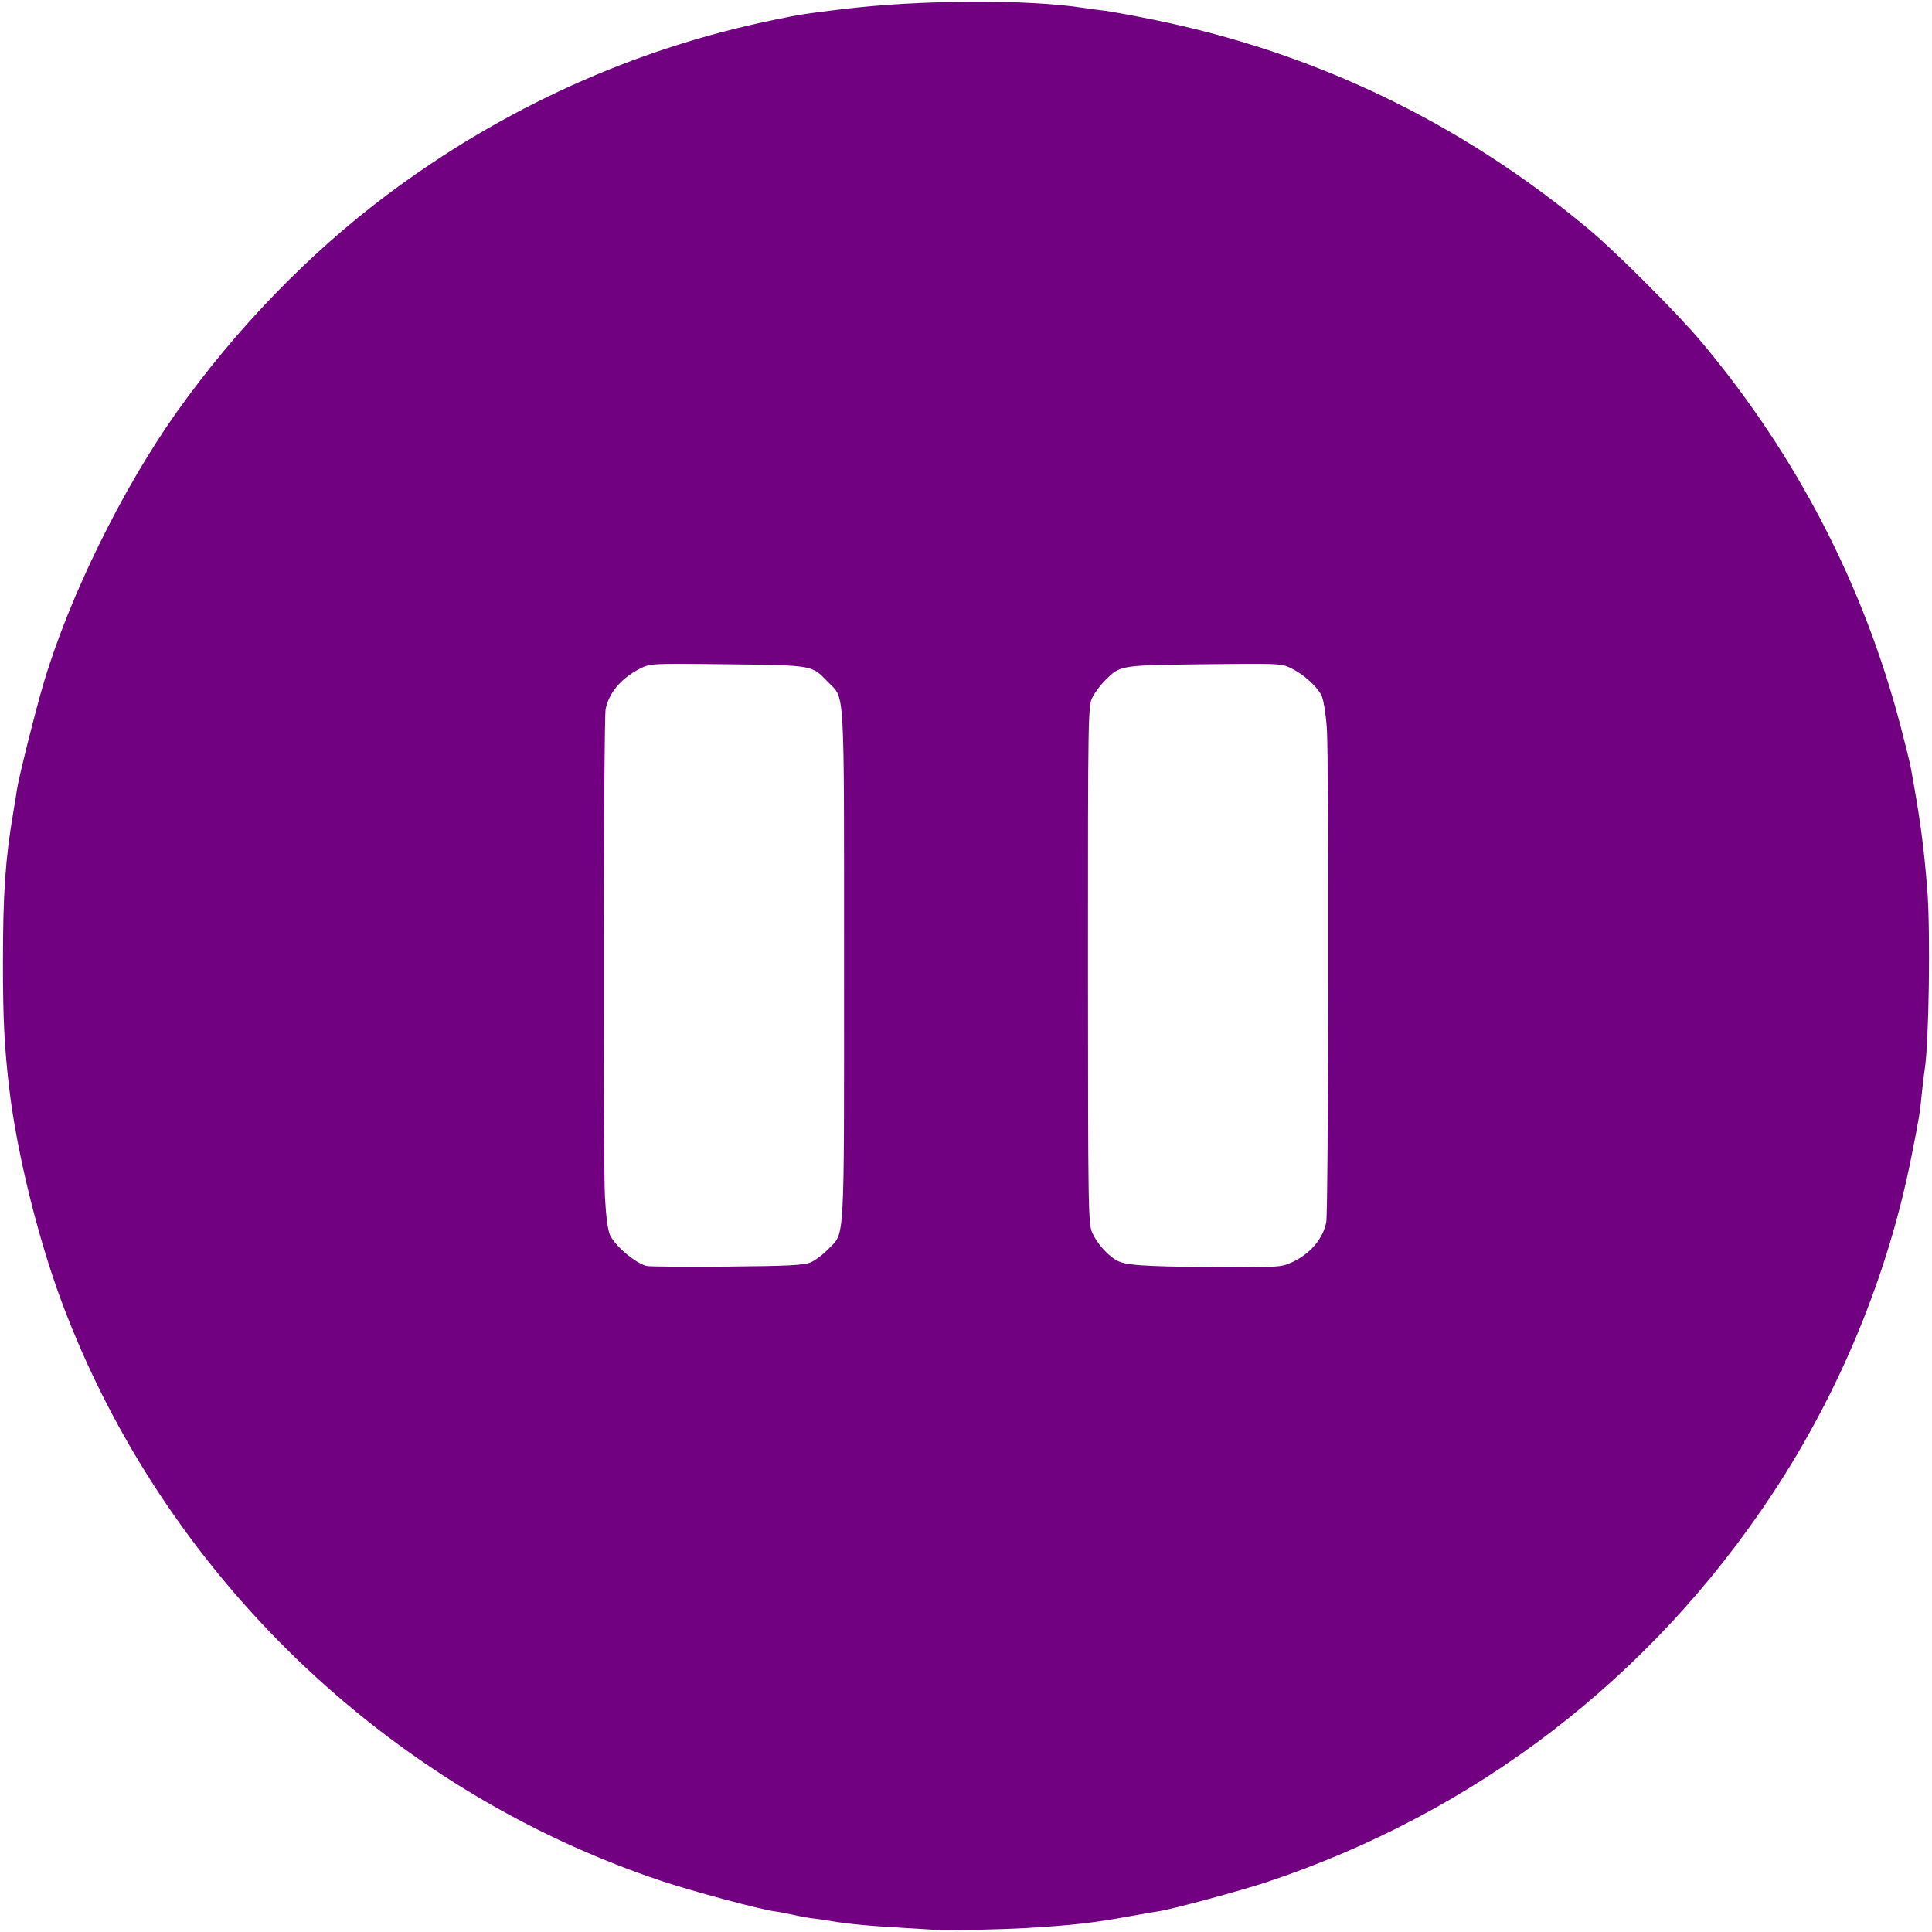
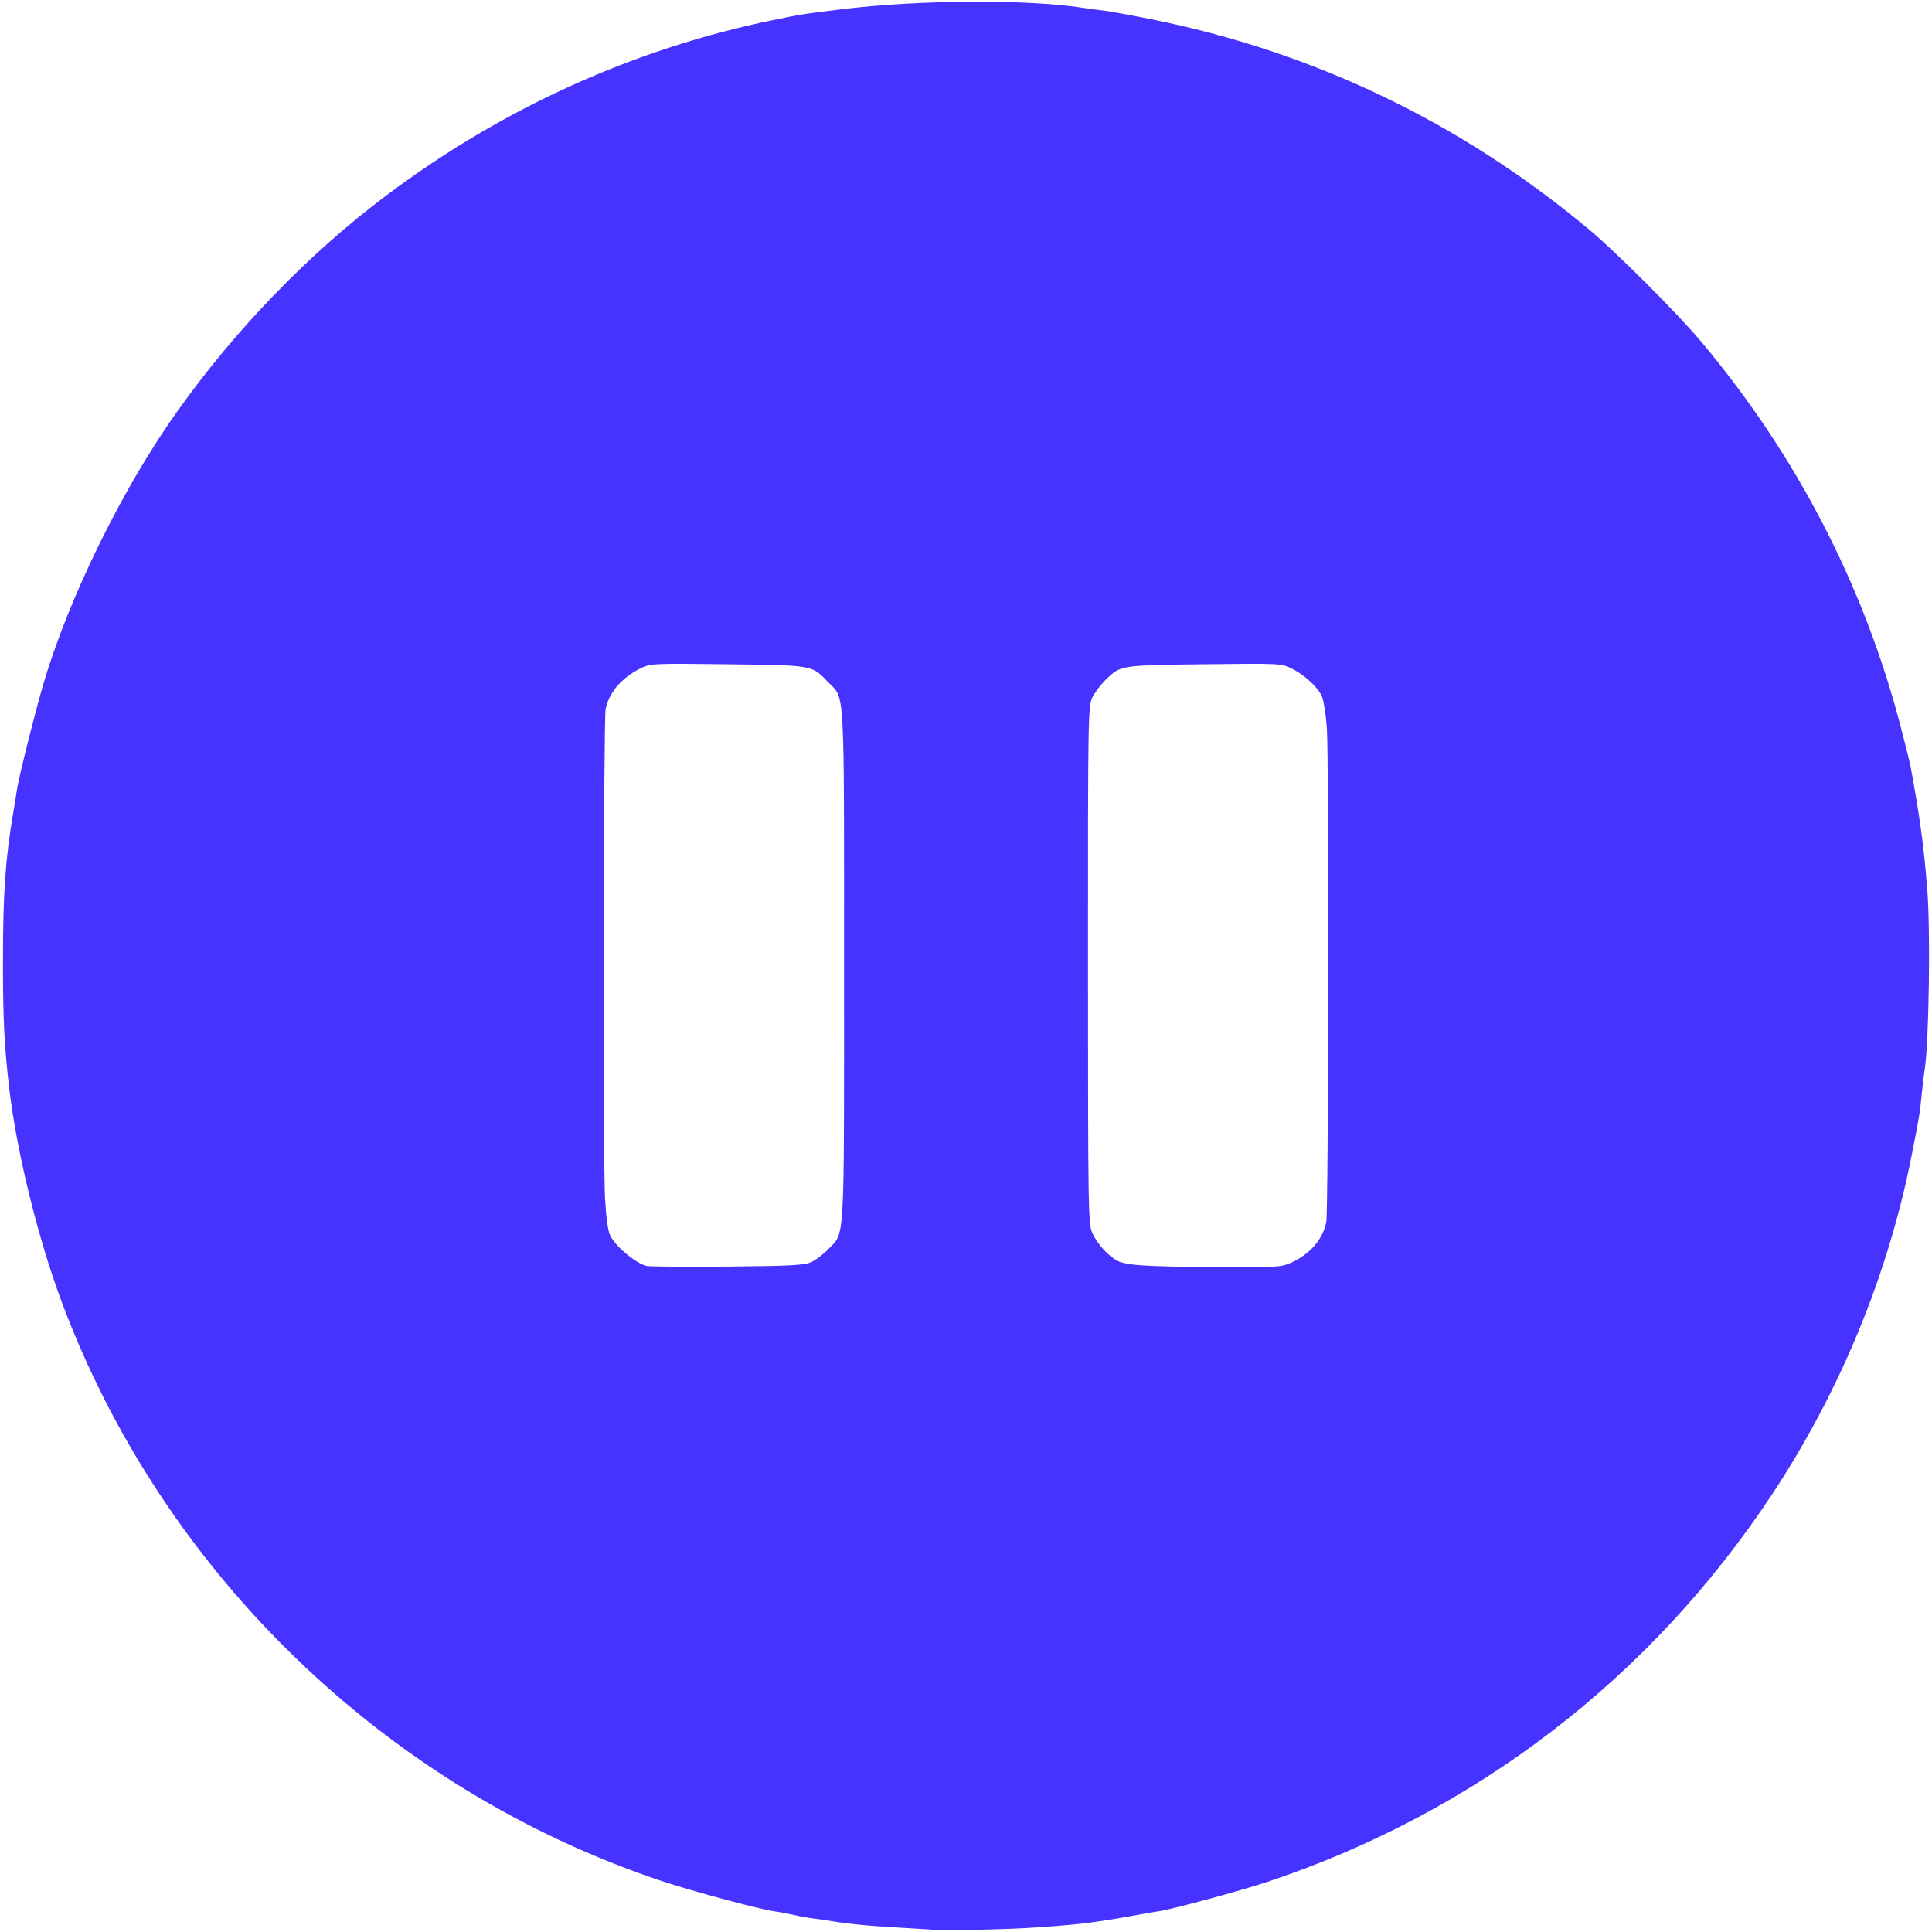
<svg xmlns="http://www.w3.org/2000/svg" fill="#000000" height="800px" width="800px" version="1.1" id="Capa_1" viewBox="0 0 512 512" xml:space="preserve">
  <defs id="defs1" />
-   <path style="fill:#710180;fill-opacity:1;stroke:#710180;stroke-width:0.64;stroke-linejoin:bevel;stroke-opacity:1" d="m 248.095,511.169 c -0.058,-0.055 -3.562,-0.29 -7.786,-0.522 -9.543,-0.524 -15.499,-1.081 -20.16,-1.886 -1.232,-0.213 -3.248,-0.503 -4.48,-0.646 -1.232,-0.143 -3.568,-0.564 -5.192,-0.936 -1.624,-0.372 -3.928,-0.805 -5.12,-0.961 -3.906,-0.512 -21.837,-5.33 -30.008,-8.062 C 102.672,473.857 43.532,416.784 16.708,345.064 10.391,328.174 4.775,305.378 2.784,288.55 c -1.308,-11.057 -1.681,-18.45 -1.682,-33.28 -5.1e-4,-18.467 0.625,-27.569 2.747,-40 0.391,-2.288 0.807,-4.88 0.925,-5.76 0.404,-3.011 4.851,-20.793 7.106,-28.413 6.74,-22.776 20.833,-51.454 35.269,-71.771 15.579,-21.925 34.957,-41.939 55.56,-57.386 30.772,-23.07 65.427,-38.754 102.4,-46.342 7.486,-1.536 7.73,-1.575 17.92,-2.823 20.736,-2.54 49.25,-2.692 64.267,-0.342 1.261,0.197 3.589,0.509 5.173,0.692 1.584,0.183 7.2,1.202 12.48,2.263 43.163,8.678 81.793,27.208 115.84,55.565 7.266,6.052 23.491,22.28 29.831,29.837 25.239,30.082 43.101,64.594 52.832,102.08 1.234,4.752 2.35,9.216 2.48,9.92 2.53,13.634 3.56,21.188 4.496,32.96 0.878,11.05 0.453,40.615 -0.686,47.68 -0.17,1.056 -0.485,3.648 -0.699,5.76 -0.626,6.175 -0.688,6.557 -2.814,17.28 -6.237,31.462 -18.868,62.087 -36.821,89.28 -32.137,48.675 -78.536,84.308 -133.739,102.704 -6.78,2.259 -25.181,7.239 -28.48,7.707 -0.88,0.125 -4.192,0.697 -7.36,1.272 -10.27,1.863 -15.348,2.447 -27.84,3.2 -6.214,0.375 -23.652,0.767 -23.894,0.537 z M 215.029,334.807 c 1.232,-0.544 3.306,-2.102 4.609,-3.463 4.664,-4.872 4.363,0.331 4.363,-75.434 0,-75.768 0.3,-70.585 -4.363,-75.413 -4.432,-4.589 -3.937,-4.501 -26.757,-4.778 -20.147,-0.244 -20.603,-0.222 -23.36,1.16 -5.1,2.555 -8.505,6.587 -9.345,11.067 -0.562,2.995 -0.714,119.617 -0.17,129.442 0.304,5.481 0.803,9.006 1.448,10.24 1.598,3.053 6.672,7.3 9.761,8.17 0.689,0.194 10.325,0.273 21.413,0.176 16.507,-0.145 20.566,-0.356 22.4,-1.166 z m 127.252,0.116 c 5.038,-2.225 8.667,-6.44 9.513,-11.05 0.589,-3.211 0.737,-122.809 0.162,-130.788 -0.296,-4.1 -0.92,-7.917 -1.466,-8.96 -1.325,-2.531 -4.705,-5.58 -8.032,-7.248 -2.757,-1.381 -3.213,-1.404 -23.36,-1.16 -22.573,0.274 -22.259,0.221 -26.52,4.422 -1.172,1.156 -2.684,3.185 -3.36,4.51 -1.189,2.331 -1.228,4.613 -1.215,71.074 0.013,65.808 0.064,68.772 1.215,71.225 1.29,2.749 3.642,5.468 6.155,7.115 2.37,1.553 6.69,1.891 26.108,2.041 16.765,0.13 17.988,0.06 20.8,-1.182 z" id="path3" />
+   <path style="fill:#4733ff;fill-opacity:1;stroke:#4733ff;stroke-width:0.64;stroke-linejoin:bevel;stroke-opacity:1" d="m 248.095,511.169 c -0.058,-0.055 -3.562,-0.29 -7.786,-0.522 -9.543,-0.524 -15.499,-1.081 -20.16,-1.886 -1.232,-0.213 -3.248,-0.503 -4.48,-0.646 -1.232,-0.143 -3.568,-0.564 -5.192,-0.936 -1.624,-0.372 -3.928,-0.805 -5.12,-0.961 -3.906,-0.512 -21.837,-5.33 -30.008,-8.062 C 102.672,473.857 43.532,416.784 16.708,345.064 10.391,328.174 4.775,305.378 2.784,288.55 c -1.308,-11.057 -1.681,-18.45 -1.682,-33.28 -5.1e-4,-18.467 0.625,-27.569 2.747,-40 0.391,-2.288 0.807,-4.88 0.925,-5.76 0.404,-3.011 4.851,-20.793 7.106,-28.413 6.74,-22.776 20.833,-51.454 35.269,-71.771 15.579,-21.925 34.957,-41.939 55.56,-57.386 30.772,-23.07 65.427,-38.754 102.4,-46.342 7.486,-1.536 7.73,-1.575 17.92,-2.823 20.736,-2.54 49.25,-2.692 64.267,-0.342 1.261,0.197 3.589,0.509 5.173,0.692 1.584,0.183 7.2,1.202 12.48,2.263 43.163,8.678 81.793,27.208 115.84,55.565 7.266,6.052 23.491,22.28 29.831,29.837 25.239,30.082 43.101,64.594 52.832,102.08 1.234,4.752 2.35,9.216 2.48,9.92 2.53,13.634 3.56,21.188 4.496,32.96 0.878,11.05 0.453,40.615 -0.686,47.68 -0.17,1.056 -0.485,3.648 -0.699,5.76 -0.626,6.175 -0.688,6.557 -2.814,17.28 -6.237,31.462 -18.868,62.087 -36.821,89.28 -32.137,48.675 -78.536,84.308 -133.739,102.704 -6.78,2.259 -25.181,7.239 -28.48,7.707 -0.88,0.125 -4.192,0.697 -7.36,1.272 -10.27,1.863 -15.348,2.447 -27.84,3.2 -6.214,0.375 -23.652,0.767 -23.894,0.537 z M 215.029,334.807 c 1.232,-0.544 3.306,-2.102 4.609,-3.463 4.664,-4.872 4.363,0.331 4.363,-75.434 0,-75.768 0.3,-70.585 -4.363,-75.413 -4.432,-4.589 -3.937,-4.501 -26.757,-4.778 -20.147,-0.244 -20.603,-0.222 -23.36,1.16 -5.1,2.555 -8.505,6.587 -9.345,11.067 -0.562,2.995 -0.714,119.617 -0.17,129.442 0.304,5.481 0.803,9.006 1.448,10.24 1.598,3.053 6.672,7.3 9.761,8.17 0.689,0.194 10.325,0.273 21.413,0.176 16.507,-0.145 20.566,-0.356 22.4,-1.166 z m 127.252,0.116 c 5.038,-2.225 8.667,-6.44 9.513,-11.05 0.589,-3.211 0.737,-122.809 0.162,-130.788 -0.296,-4.1 -0.92,-7.917 -1.466,-8.96 -1.325,-2.531 -4.705,-5.58 -8.032,-7.248 -2.757,-1.381 -3.213,-1.404 -23.36,-1.16 -22.573,0.274 -22.259,0.221 -26.52,4.422 -1.172,1.156 -2.684,3.185 -3.36,4.51 -1.189,2.331 -1.228,4.613 -1.215,71.074 0.013,65.808 0.064,68.772 1.215,71.225 1.29,2.749 3.642,5.468 6.155,7.115 2.37,1.553 6.69,1.891 26.108,2.041 16.765,0.13 17.988,0.06 20.8,-1.182 z" id="path3" />
</svg>
